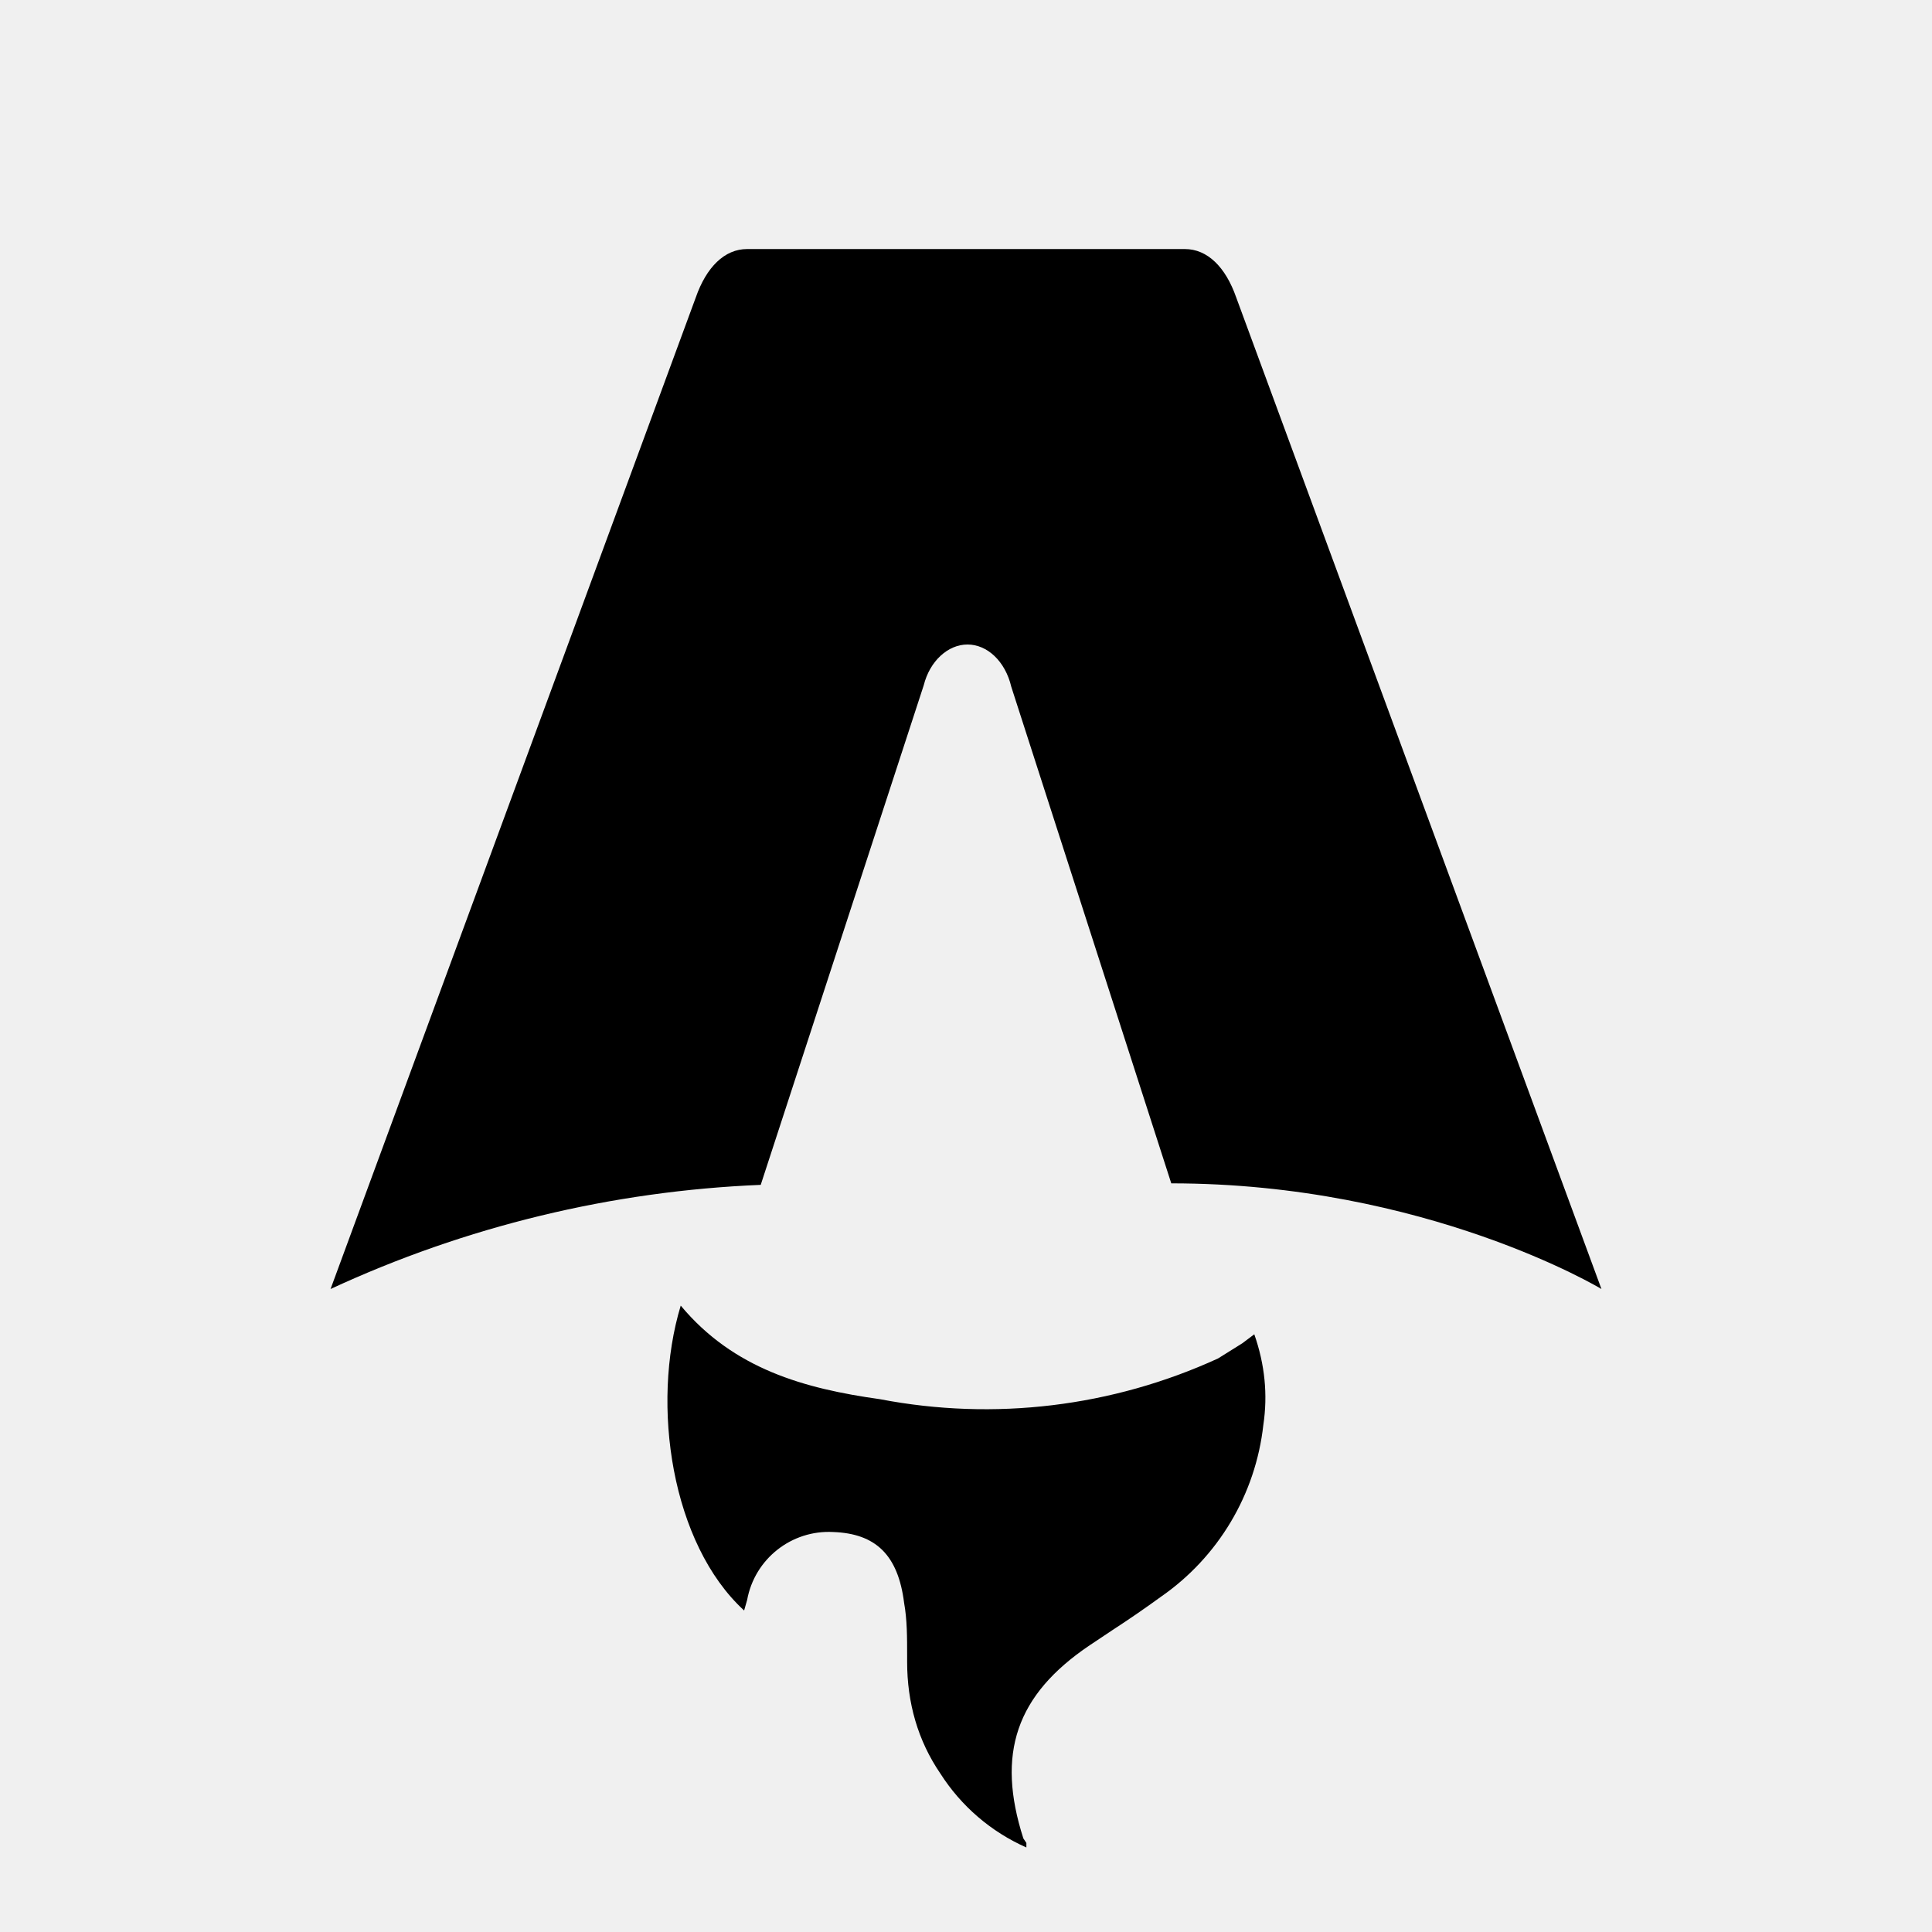
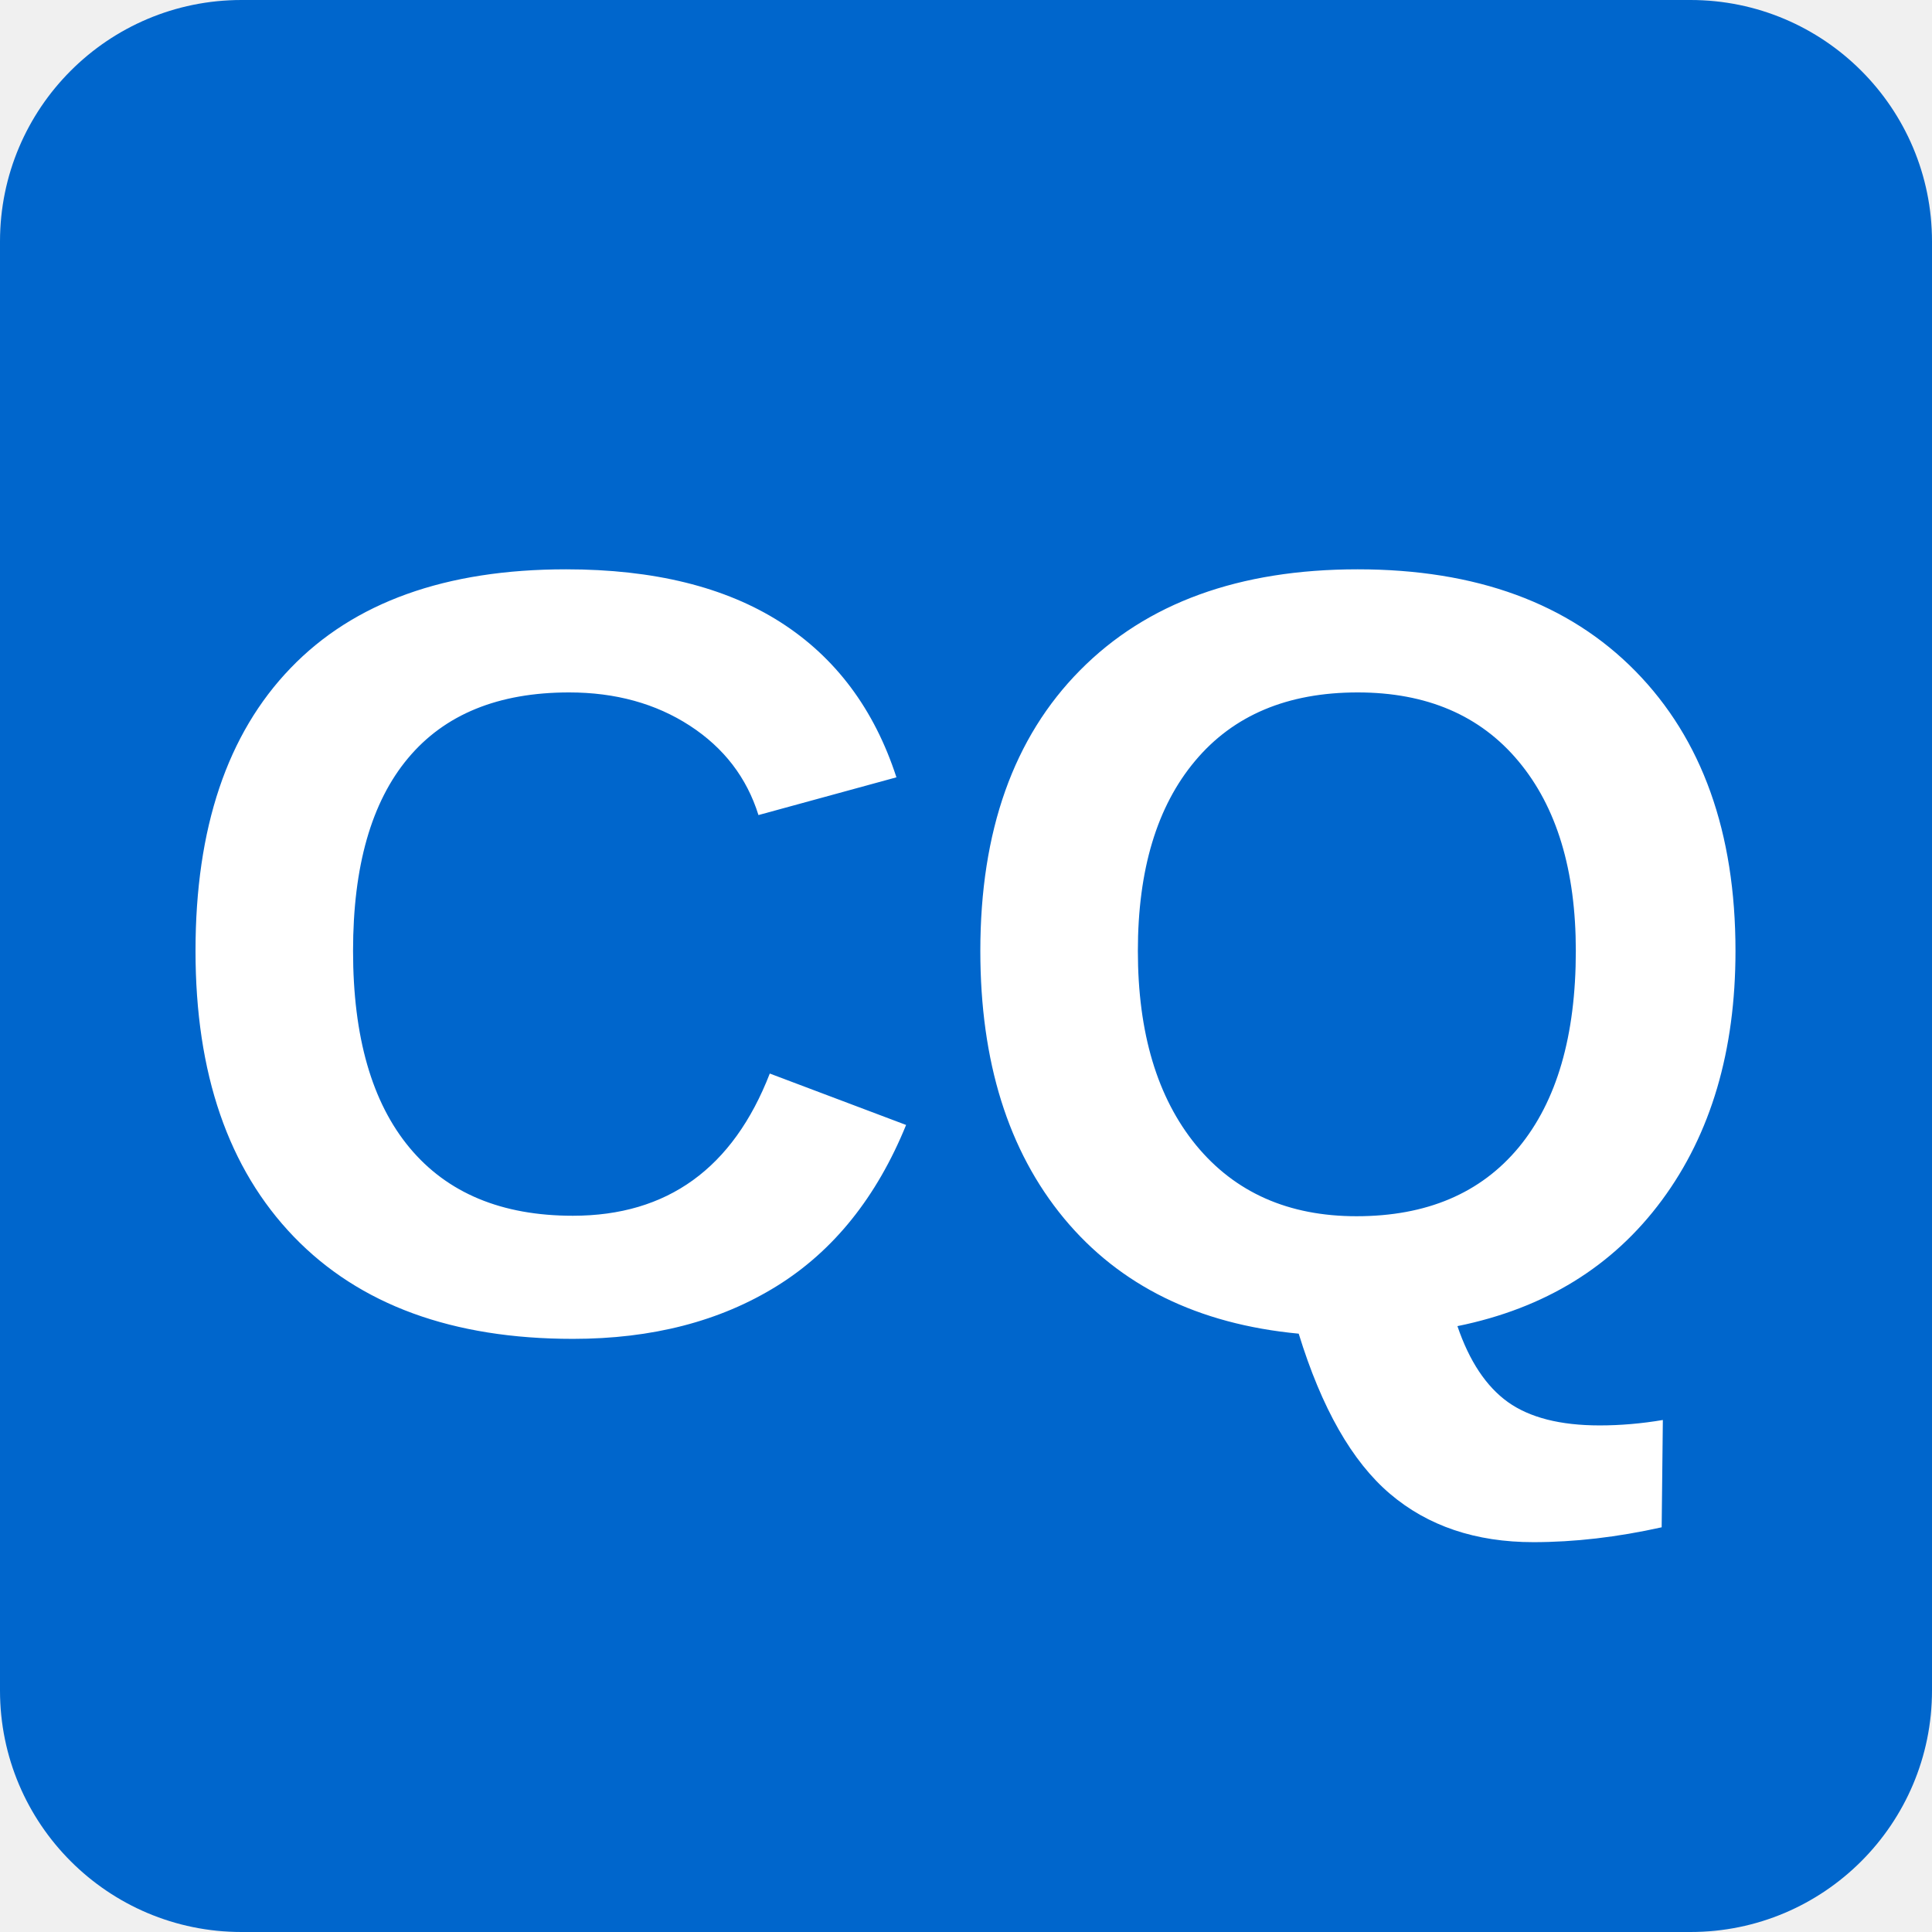
- <svg xmlns="http://www.w3.org/2000/svg" fill="none" viewBox="0 0 128 128">
-   <path d="M50.4 78.5a75.1 75.1 0 0 0-28.5 6.9l24.2-65.7c.7-2 1.9-3.2 3.4-3.2h29c1.5 0 2.7 1.2 3.4 3.2l24.2 65.7s-11.6-7-28.5-7L67 45.5c-.4-1.7-1.6-2.8-2.9-2.8-1.3 0-2.5 1.1-2.9 2.7L50.4 78.5Zm-1.1 28.2Zm-4.2-20.2c-2 6.6-.6 15.8 4.2 20.2a17.5 17.5 0 0 1 .2-.7 5.5 5.5 0 0 1 5.7-4.5c2.8.1 4.3 1.5 4.7 4.7.2 1.1.2 2.3.2 3.5v.4c0 2.7.7 5.2 2.2 7.4a13 13 0 0 0 5.7 4.9v-.3l-.2-.3c-1.8-5.6-.5-9.5 4.4-12.8l1.5-1a73 73 0 0 0 3.2-2.2 16 16 0 0 0 6.8-11.4c.3-2 .1-4-.6-6l-.8.6-1.6 1a37 37 0 0 1-22.4 2.7c-5-.7-9.7-2-13.2-6.2Z" />
-   <style>
-         path { fill: #000; }
-         @media (prefers-color-scheme: dark) {
-             path { fill: #FFF; }
-         }
-     </style>
+ <svg xmlns="http://www.w3.org/2000/svg" viewBox="0 0 128 128" fill="none">
+   <rect width="128" height="128" rx="16" fill="#0066cc" />
+   <text x="64" y="88" text-anchor="middle" font-family="Arial, Helvetica, sans-serif" font-weight="700" font-size="72" fill="#ffffff">CQ</text>
</svg>
